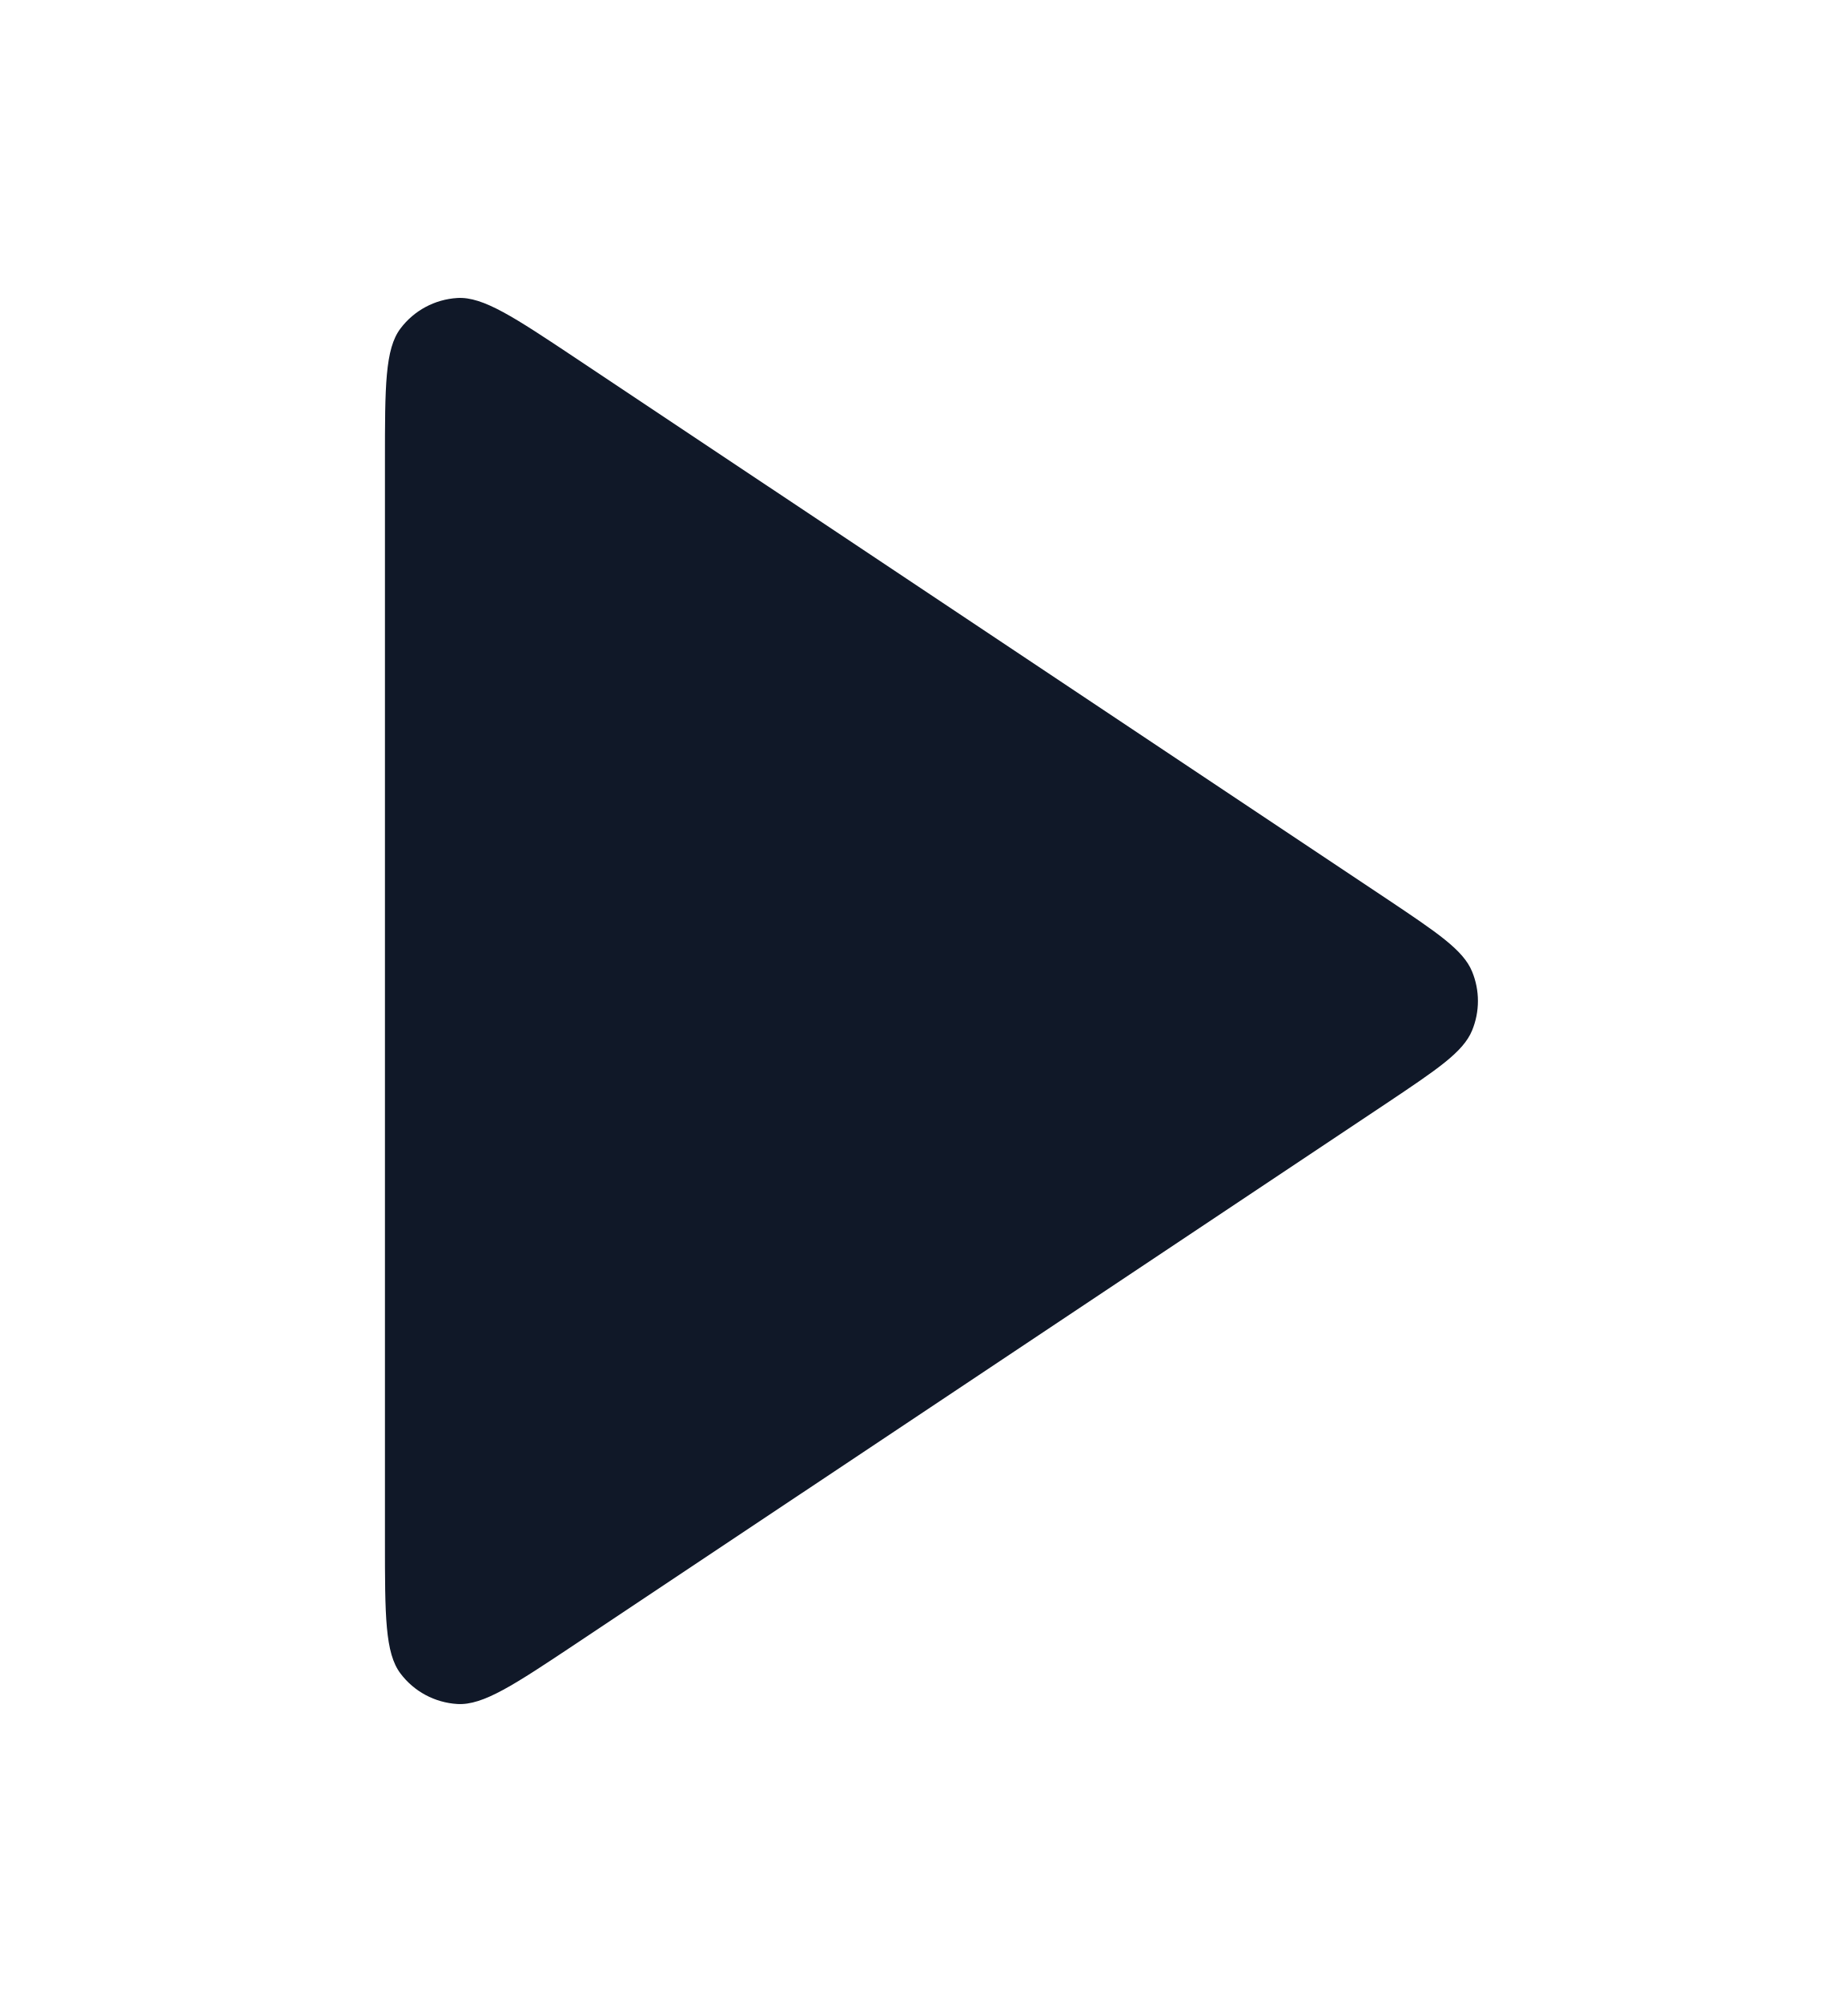
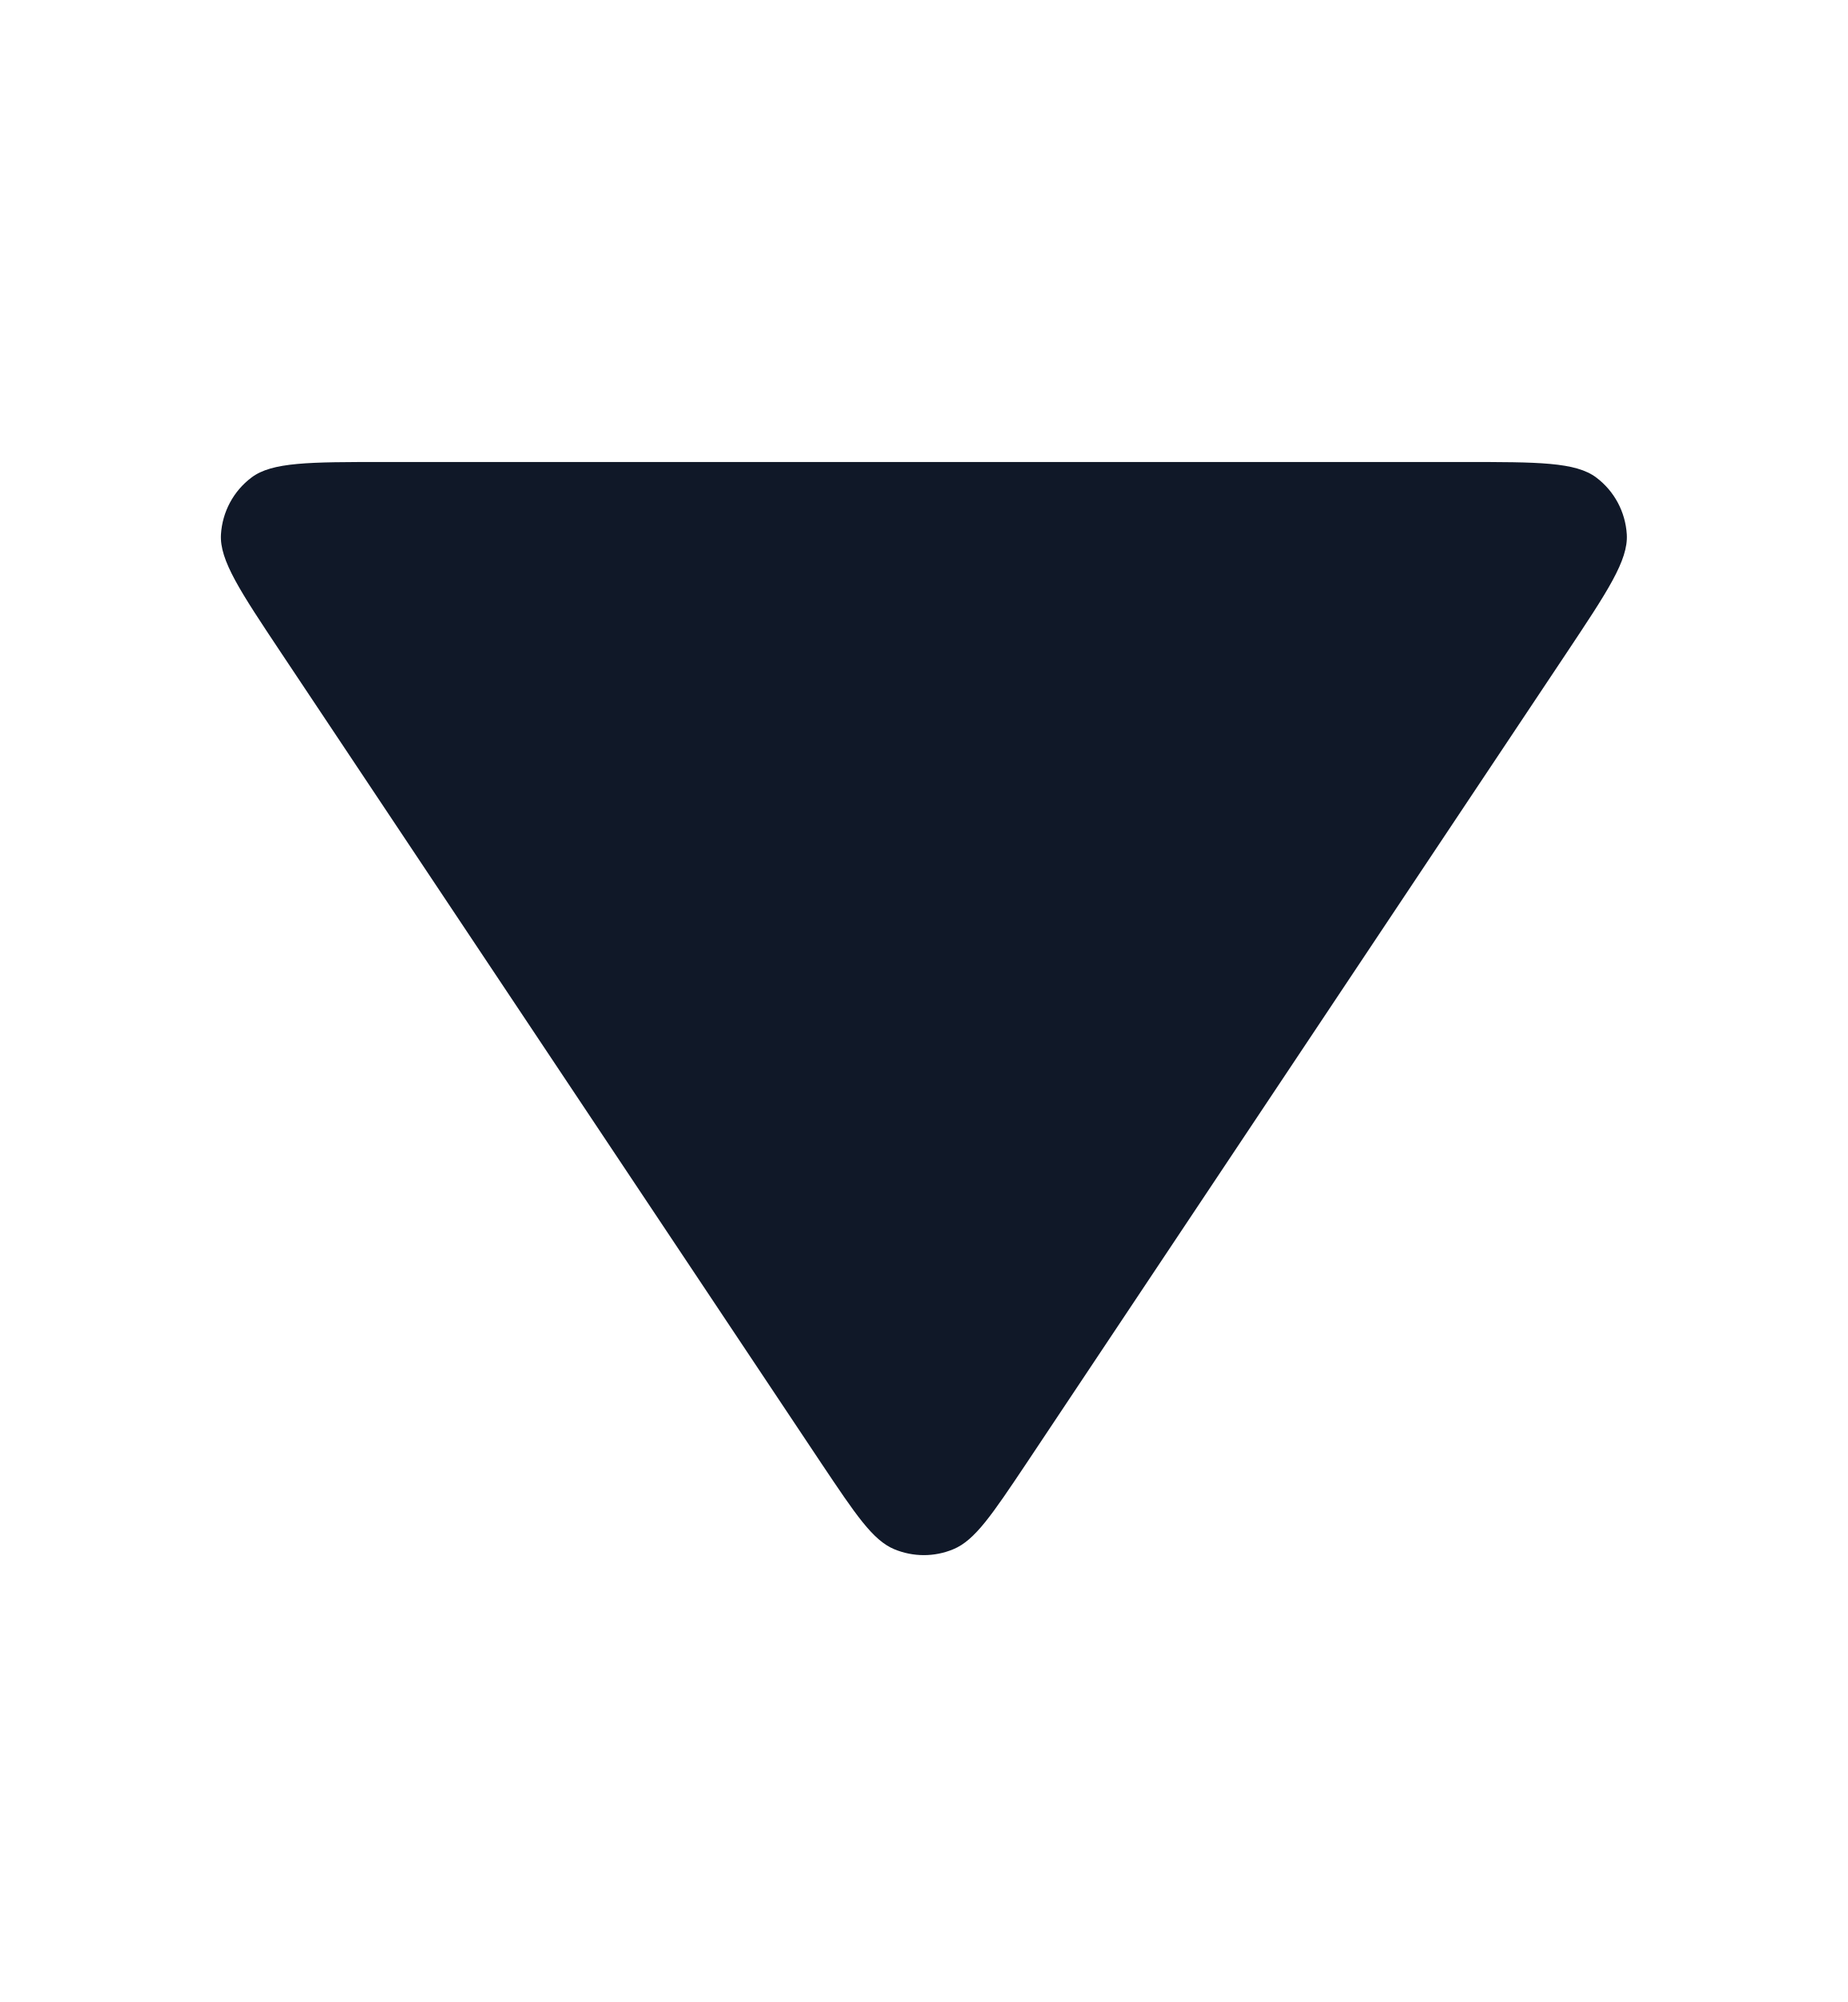
<svg xmlns="http://www.w3.org/2000/svg" width="12" height="13" viewBox="0 0 12 13" fill="none">
-   <path d="M2.5 2.995C2.5 2.509 2.5 2.266 2.601 2.133C2.689 2.016 2.824 1.944 2.97 1.935C3.138 1.925 3.34 2.06 3.744 2.329L9.002 5.834C9.335 6.057 9.502 6.168 9.56 6.308C9.611 6.431 9.611 6.569 9.56 6.692C9.502 6.832 9.335 6.943 9.002 7.166L3.744 10.671C3.34 10.94 3.138 11.075 2.97 11.065C2.824 11.056 2.689 10.984 2.601 10.867C2.5 10.734 2.5 10.491 2.5 10.005V2.995Z" fill="#101828" />
+   <path d="M2.495 3C2.009 3 1.766 3 1.633 3.101C1.516 3.189 1.444 3.324 1.435 3.47C1.425 3.638 1.56 3.84 1.829 4.244L5.334 9.502C5.557 9.835 5.668 10.002 5.808 10.06C5.931 10.111 6.069 10.111 6.191 10.06C6.332 10.002 6.443 9.835 6.666 9.502L10.171 4.244C10.44 3.84 10.575 3.638 10.565 3.47C10.556 3.324 10.484 3.189 10.367 3.101C10.233 3 9.991 3 9.505 3L2.495 3Z" fill="#101828" />
</svg>
